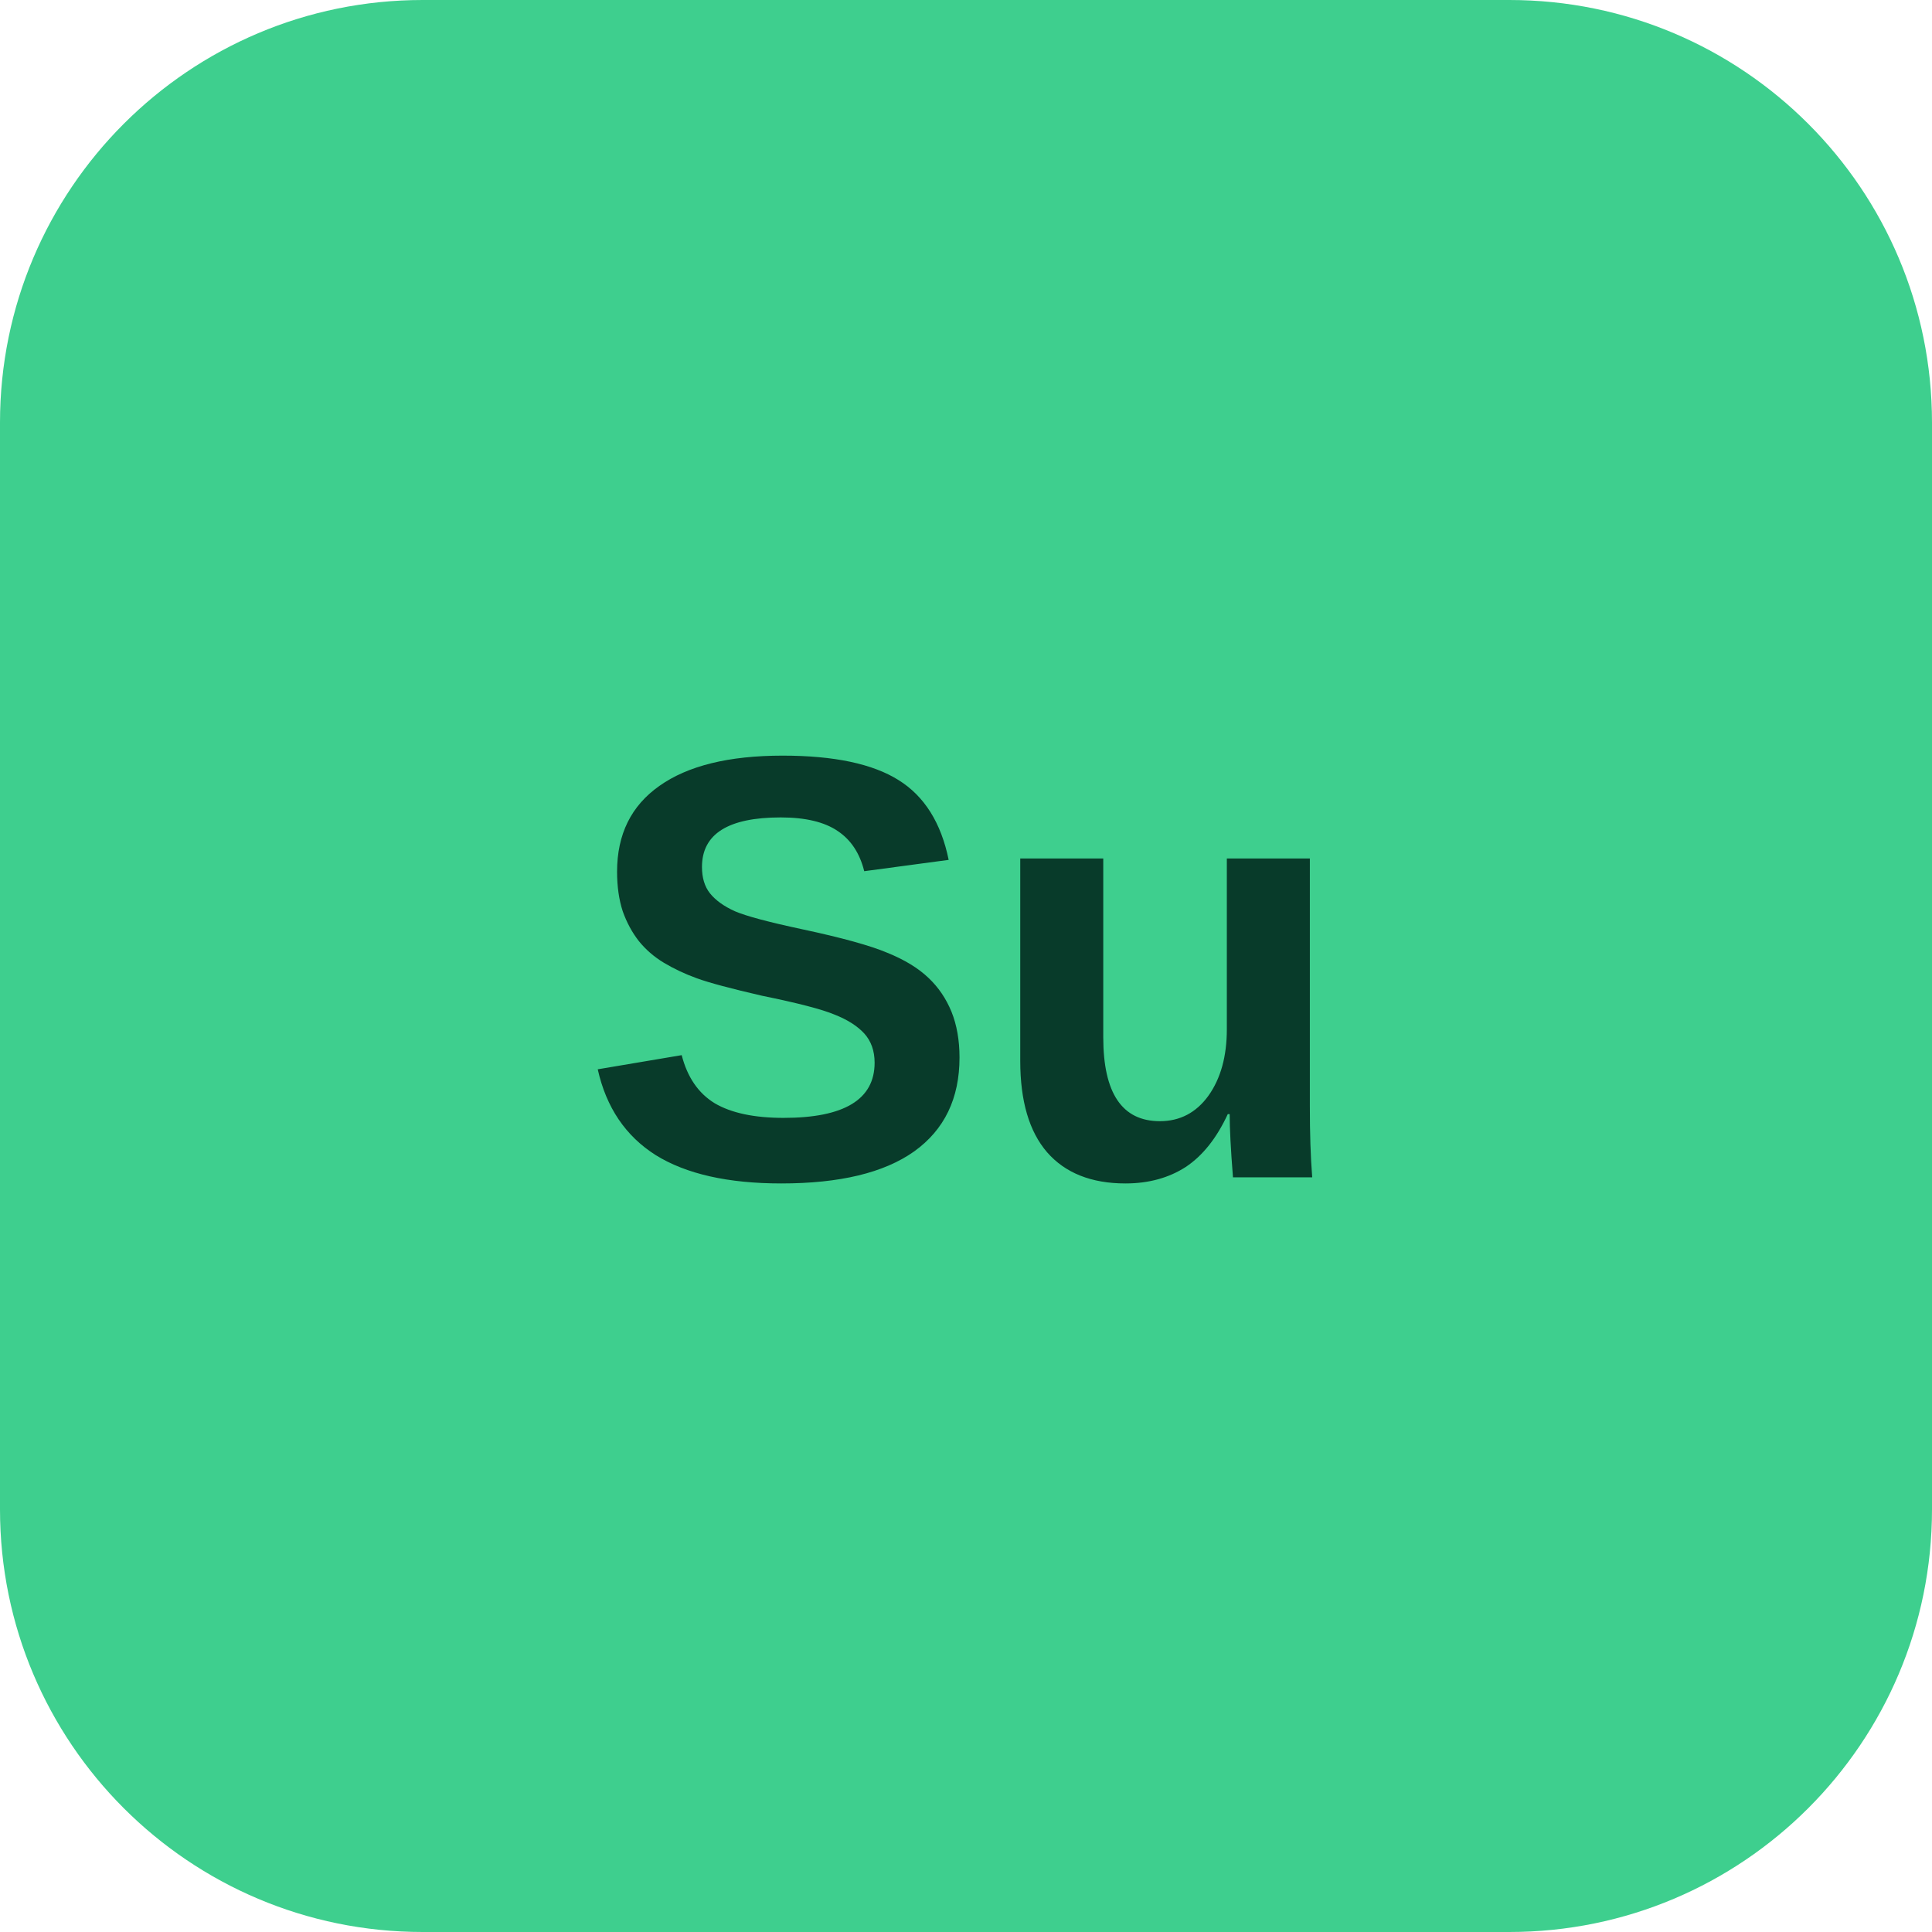
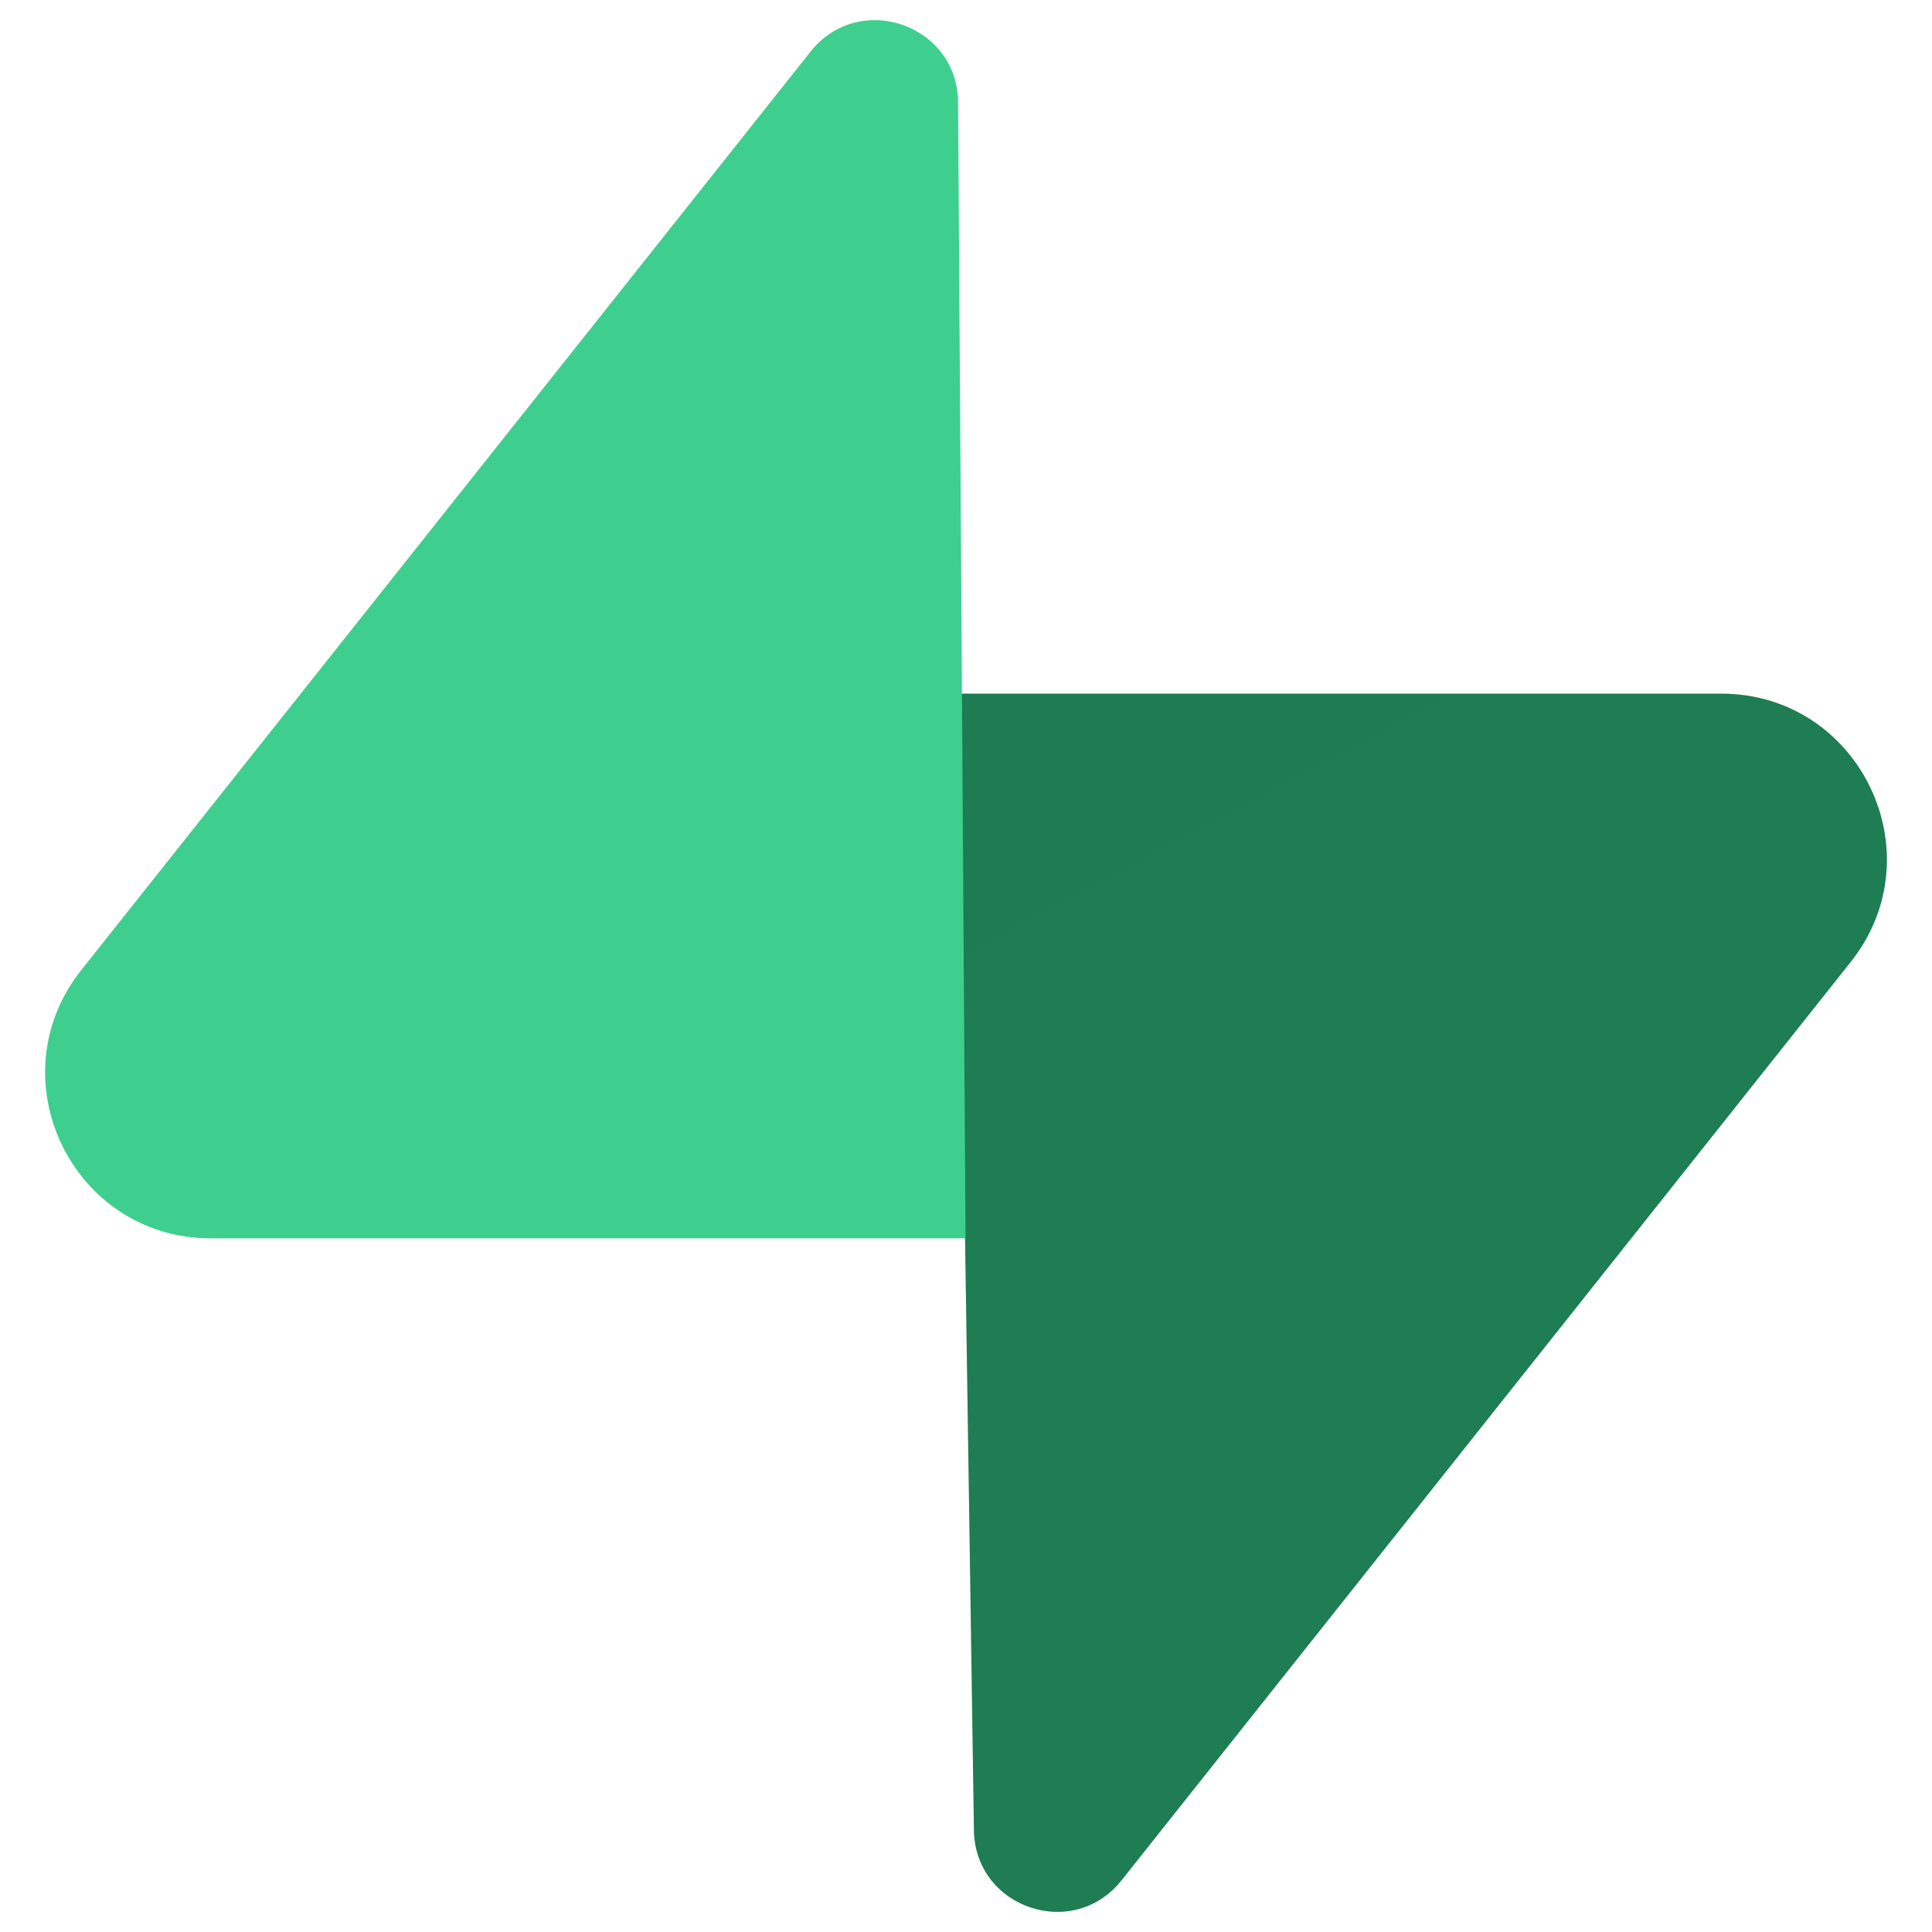
- <svg xmlns="http://www.w3.org/2000/svg" viewBox="0 0 64 64" role="img" aria-label="Supabase">
-   <rect width="64" height="64" rx="14" fill="#3ECF8E" />
-   <text x="32" y="39" text-anchor="middle" font-family="Arial, sans-serif" font-size="20" font-weight="700" fill="#083B2A">Su</text>
+ <svg xmlns="http://www.w3.org/2000/svg" fill="none" viewBox="0 0 96 96" id="Supabase-Icon--Streamline-Svg-Logos" height="24" width="24">
+   <path fill="url(#a)" d="M55.722 93.438c-2.401 3.024-7.271 1.367-7.328-2.494l-.846-56.477h37.975c6.878 0 10.715 7.944 6.438 13.332l-36.238 45.64Z" />
+   <path fill="url(#b)" fill-opacity=".2" d="M55.722 93.438c-2.401 3.024-7.271 1.367-7.328-2.494l-.846-56.477h37.975c6.878 0 10.715 7.944 6.438 13.332l-36.238 45.64Z" />
+   <path fill="#3ecf8e" d="M40.278 2.562c2.401-3.024 7.271-1.367 7.328 2.494l.371 56.477h-37.5c-6.879 0-10.715-7.945-6.438-13.332L40.278 2.562Z" />
+   <defs>
+     <linearGradient id="a" x1="1011.58" x2="3189.12" y1="1286.71" y2="2199.97" gradientUnits="userSpaceOnUse">
+       <stop stop-color="#249361" />
+       <stop offset="1" stop-color="#3ecf8e" />
+     </linearGradient>
+     <linearGradient id="b" x1="139.561" x2="1537.44" y1="-762.054" y2="1869.38" gradientUnits="userSpaceOnUse">
+       <stop />
+       <stop offset="1" stop-opacity="0" />
+     </linearGradient>
+   </defs>
</svg>
